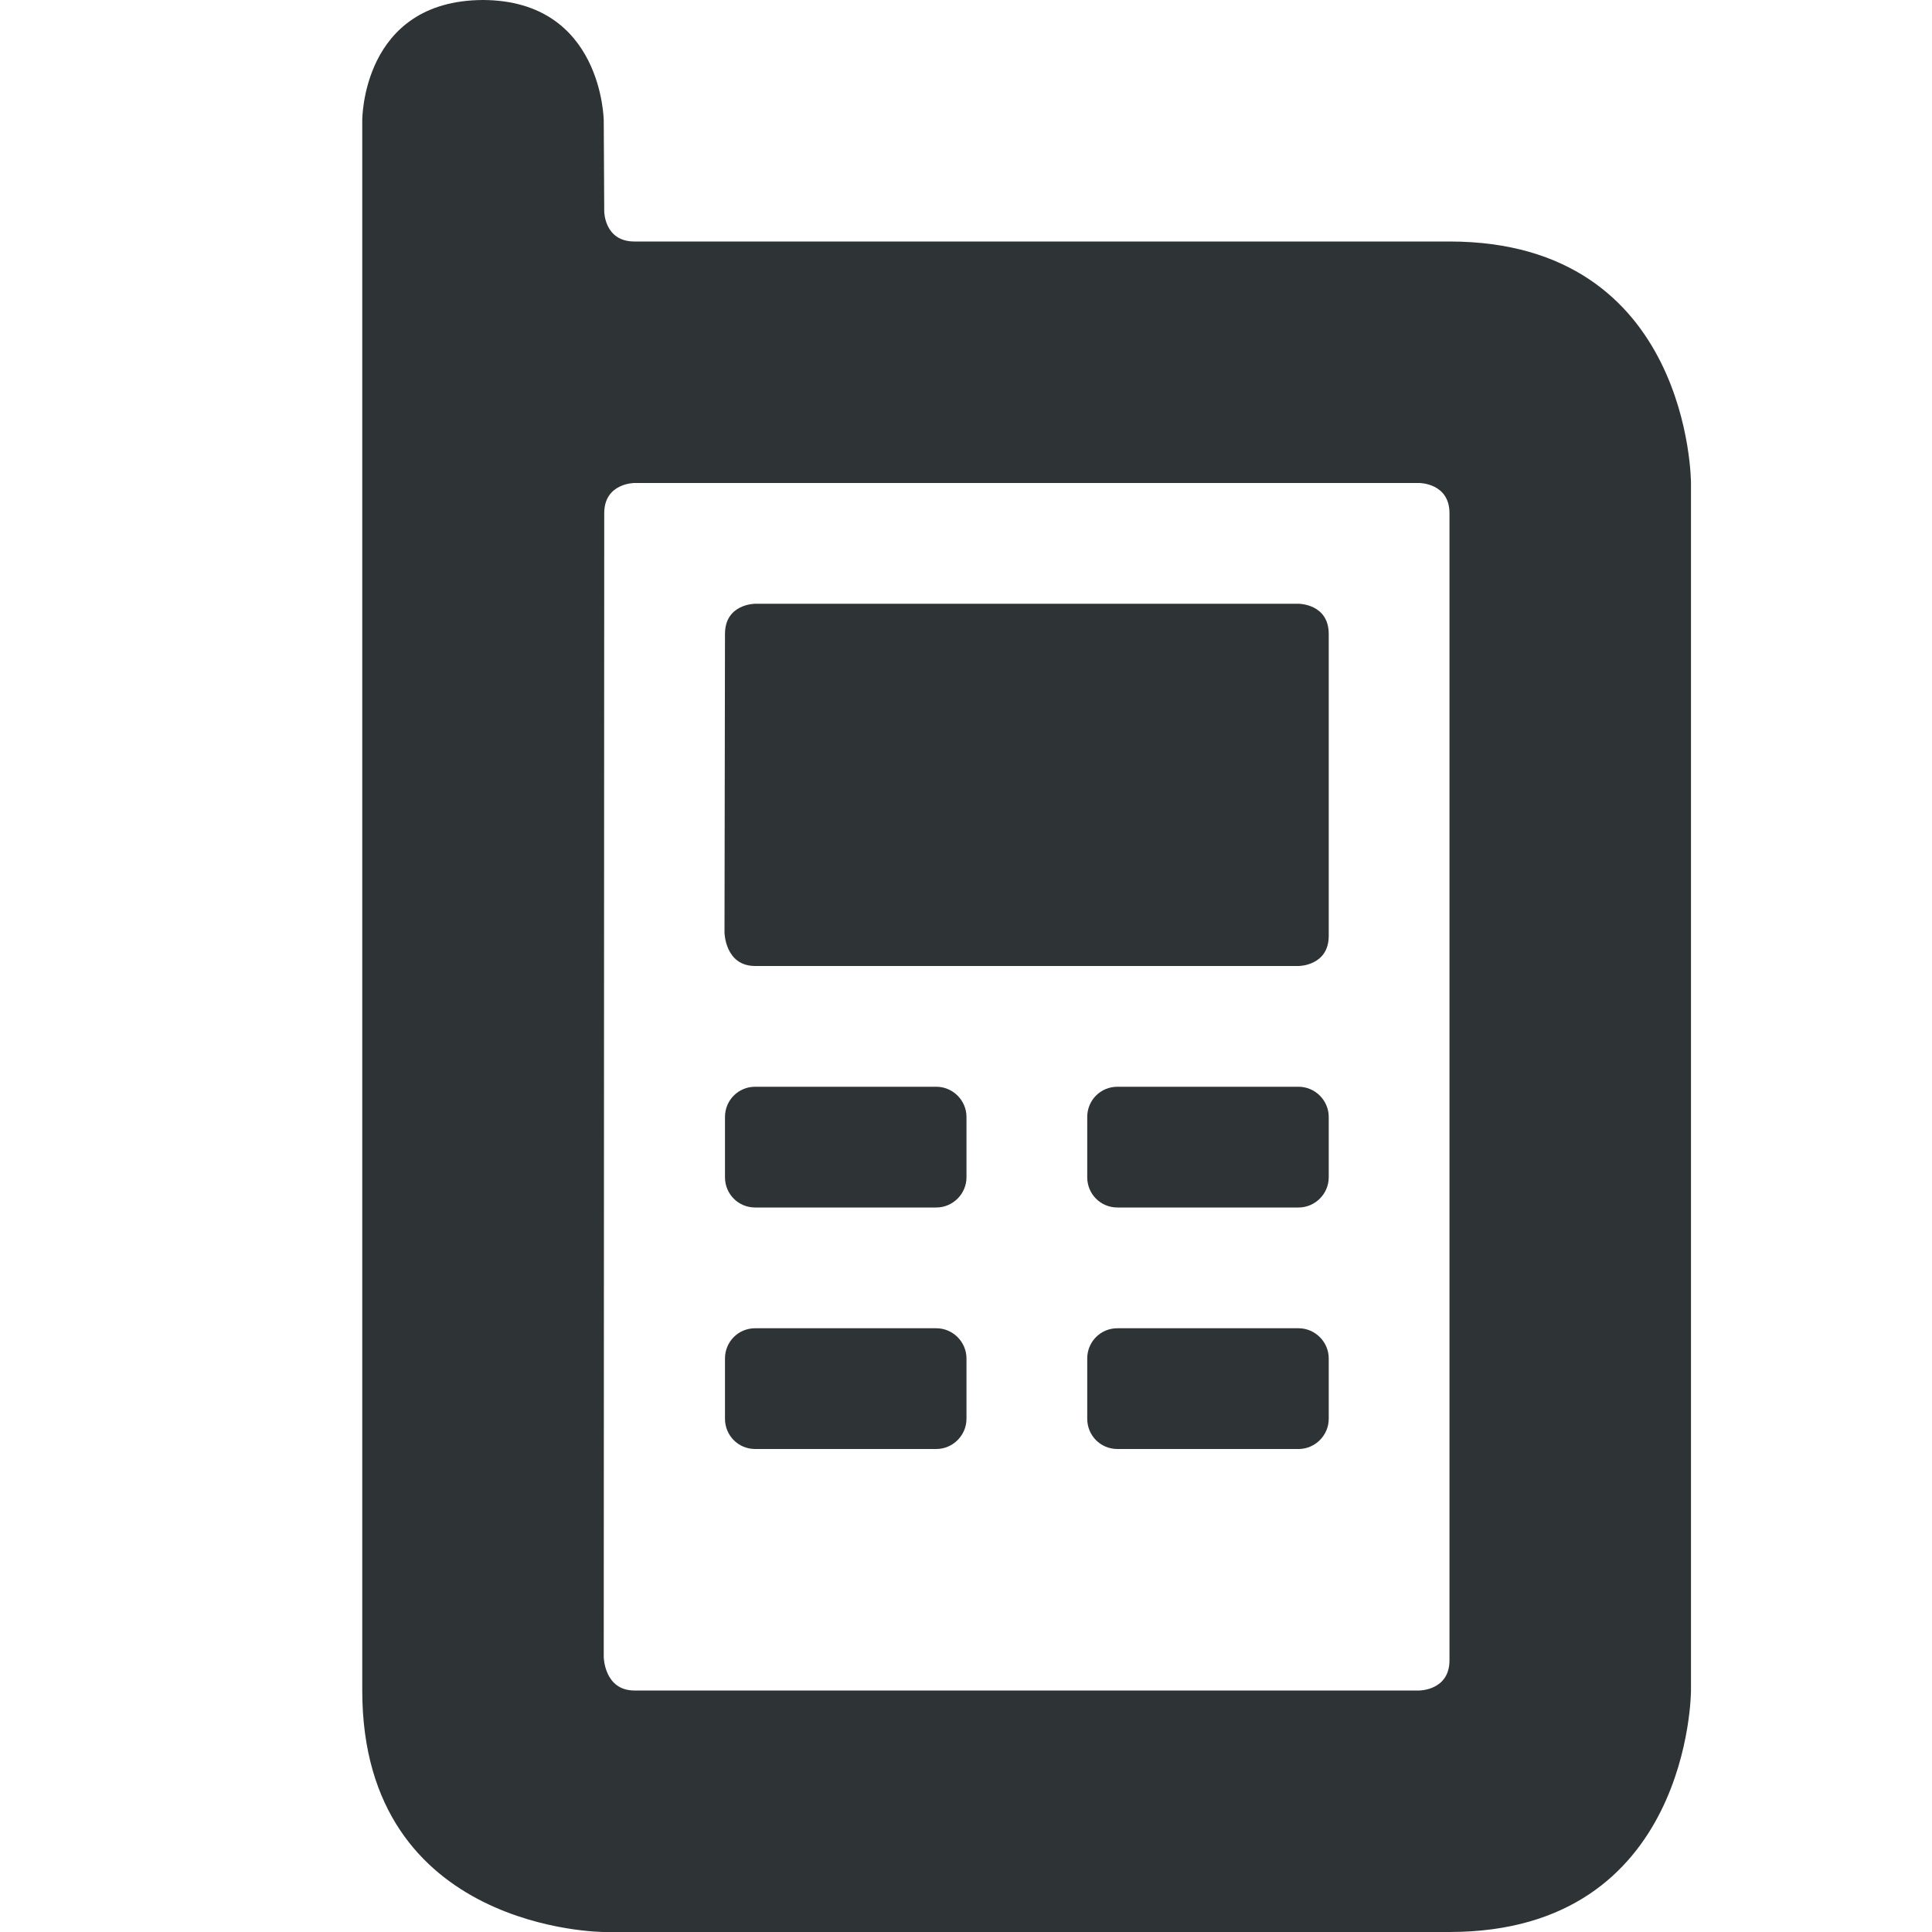
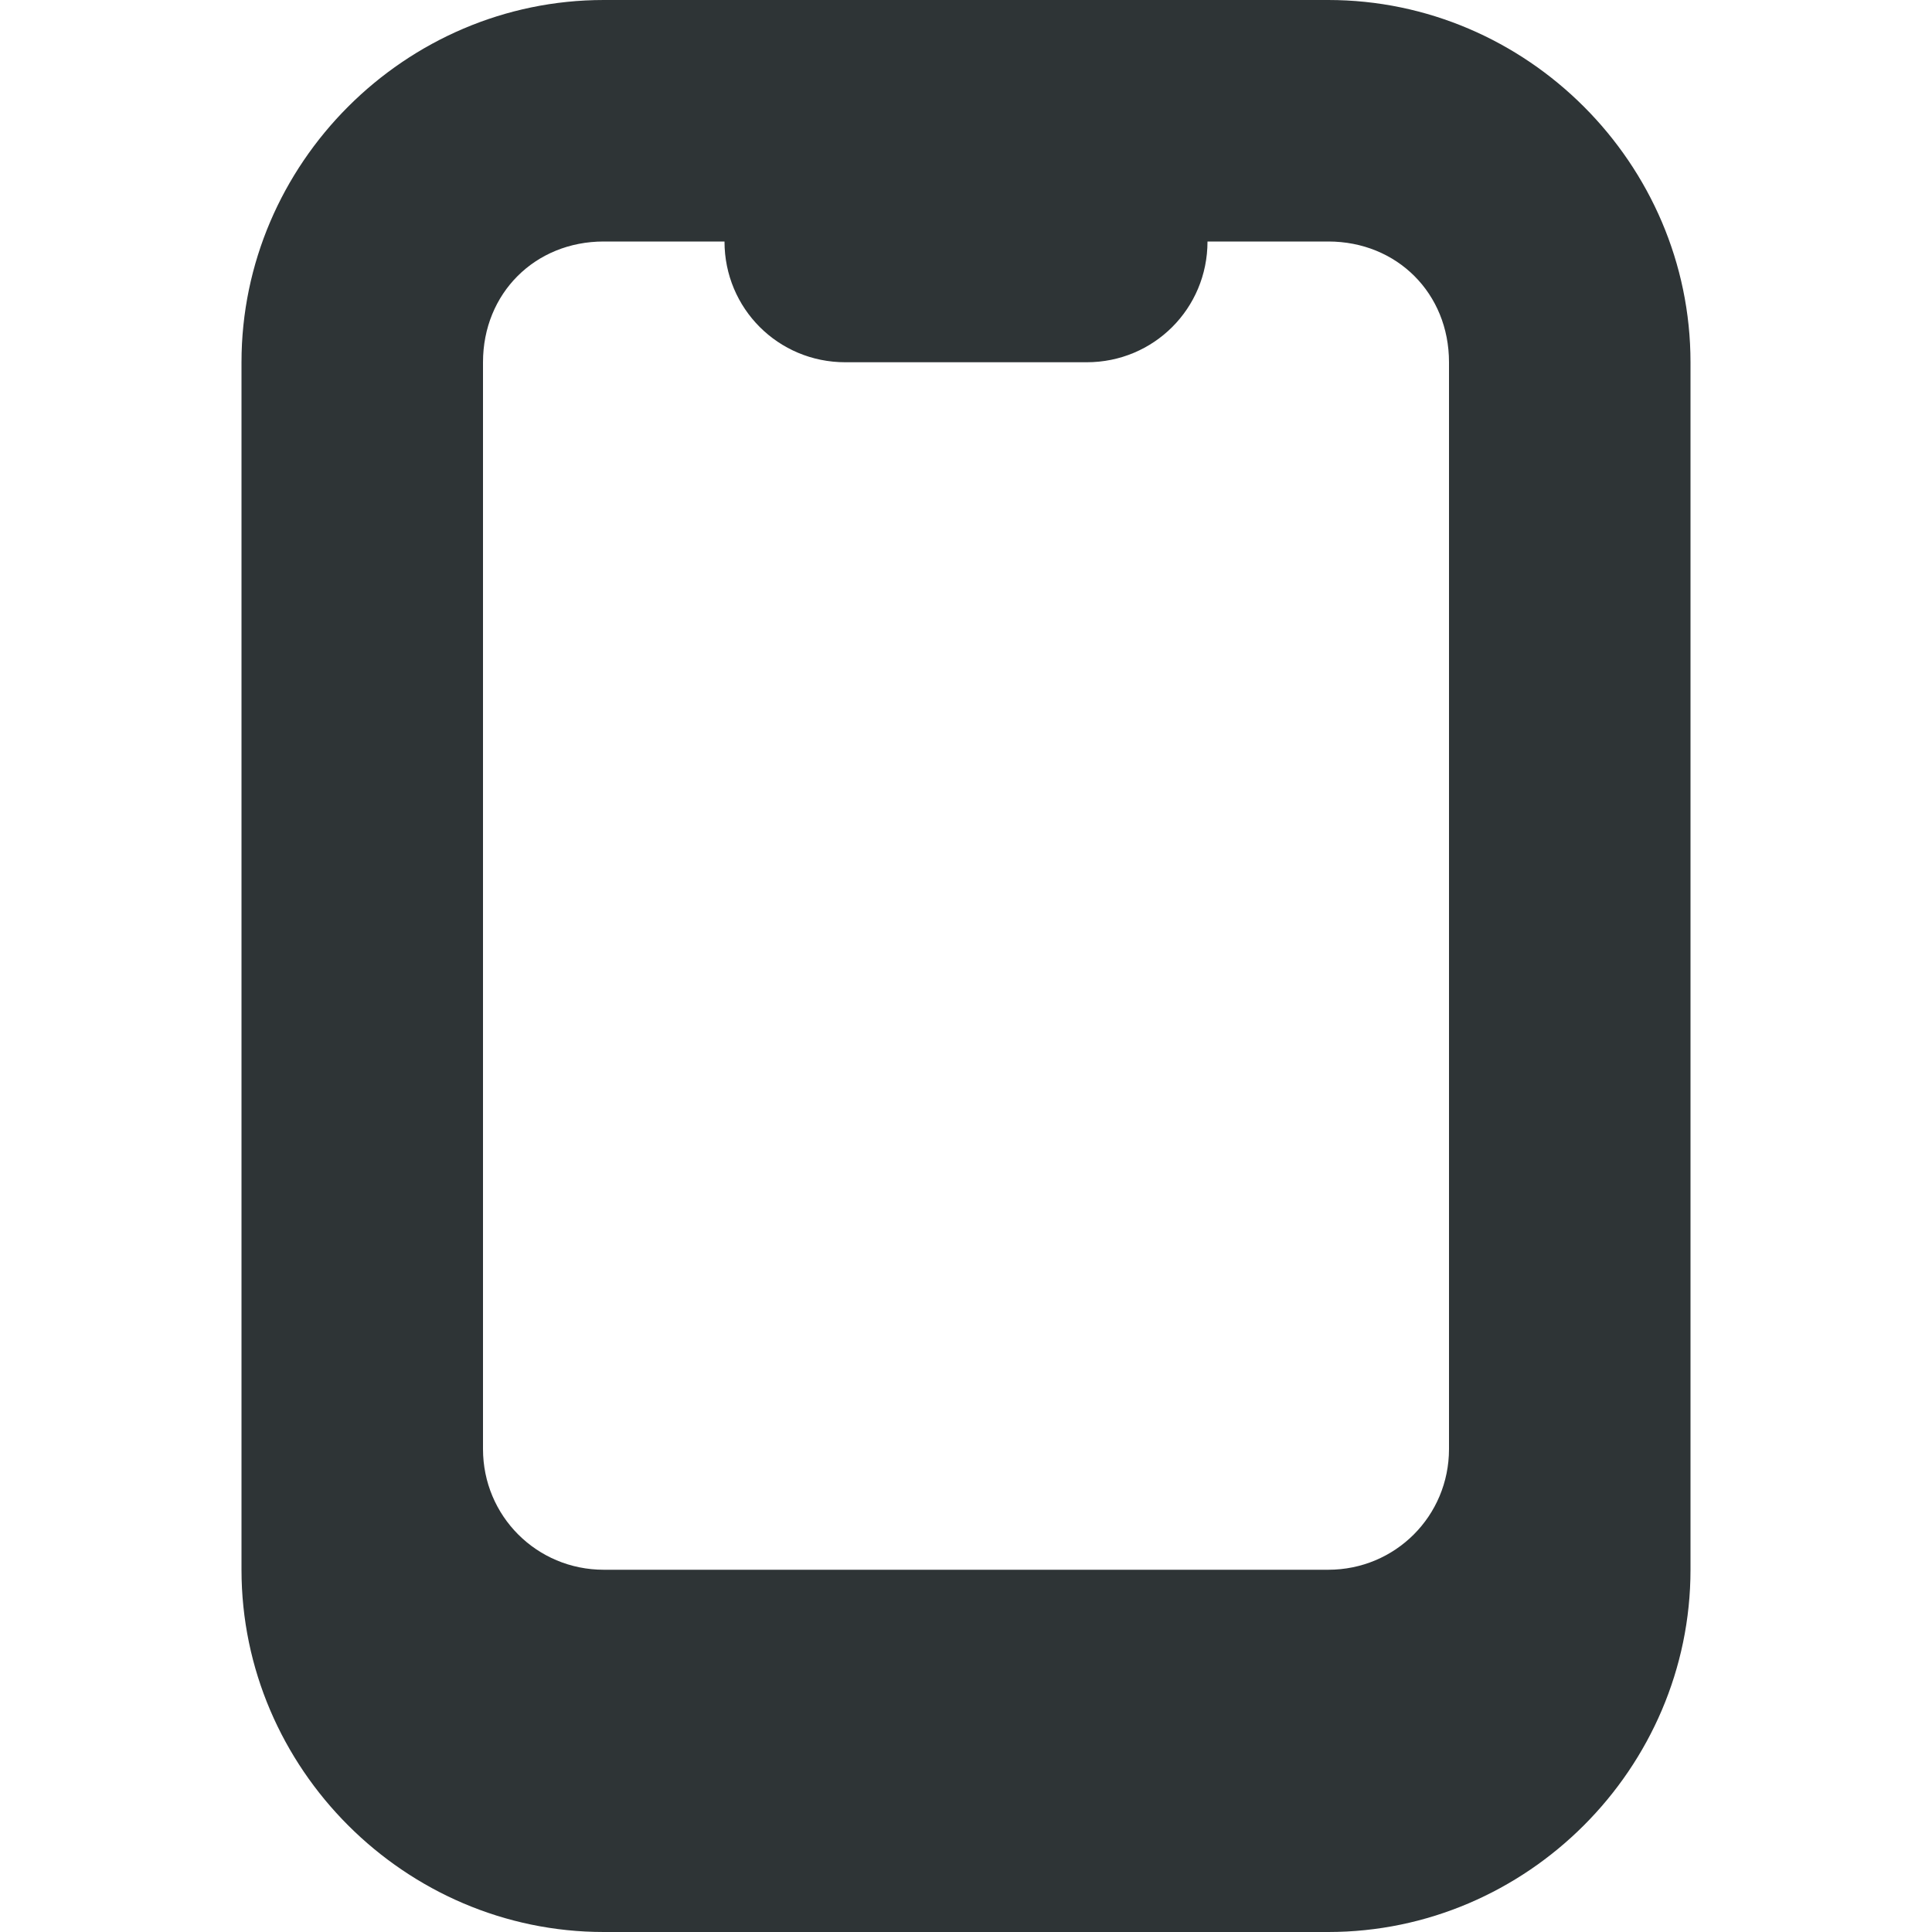
<svg xmlns="http://www.w3.org/2000/svg" height="16px" viewBox="0 0 16 16" width="16px">
-   <g fill="#2e3436">
-     <path d="m 4 0 c -1.008 0.004 -1 1 -1 1 v 13 c 0 2 2.004 2 2.004 2 h 7 c 2 0 2 -2 2 -2 v -10 s 0 -2 -2 -2 h -6.75 c -0.25 0 -0.25 -0.25 -0.25 -0.25 l -0.004 -0.75 s -0.008 -0.996 -1 -1 z m 1.004 4.25 c 0 -0.25 0.25 -0.25 0.25 -0.25 h 6.5 s 0.25 0 0.25 0.25 v 9.5 c 0 0.25 -0.25 0.25 -0.25 0.25 h -6.5 c -0.25 0 -0.254 -0.277 -0.254 -0.277 z m 0 0" />
-     <path d="m 6.004 5.25 c 0 -0.25 0.25 -0.25 0.25 -0.25 h 4.5 s 0.25 0 0.25 0.25 v 2.5 c 0 0.25 -0.25 0.25 -0.25 0.25 h -4.5 c -0.25 0 -0.254 -0.277 -0.254 -0.277 z m 0.25 3.75 h 1.5 c 0.137 0 0.25 0.113 0.25 0.25 v 0.5 c 0 0.137 -0.113 0.25 -0.25 0.25 h -1.5 c -0.141 0 -0.25 -0.113 -0.25 -0.25 v -0.5 c 0 -0.137 0.109 -0.25 0.25 -0.25 z m 3 0 h 1.5 c 0.137 0 0.25 0.113 0.25 0.25 v 0.5 c 0 0.137 -0.113 0.25 -0.25 0.25 h -1.5 c -0.141 0 -0.25 -0.113 -0.25 -0.25 v -0.5 c 0 -0.137 0.109 -0.25 0.25 -0.25 z m -3 2 h 1.5 c 0.137 0 0.25 0.113 0.25 0.25 v 0.5 c 0 0.137 -0.113 0.25 -0.25 0.25 h -1.5 c -0.141 0 -0.25 -0.113 -0.25 -0.25 v -0.5 c 0 -0.137 0.109 -0.25 0.25 -0.25 z m 3 0 h 1.5 c 0.137 0 0.25 0.113 0.25 0.25 v 0.5 c 0 0.137 -0.113 0.25 -0.25 0.25 h -1.5 c -0.141 0 -0.25 -0.113 -0.25 -0.25 v -0.5 c 0 -0.137 0.109 -0.25 0.25 -0.25 z m 0 0" />
-   </g>
+   <path d="m 5 0 c -1.645 0 -3 1.355 -3 3 v 10 c 0 1.645 1.355 3 3 3 h 6 c 1.645 0 3 -1.355 3 -3 v -10 c 0 -1.645 -1.355 -3 -3 -3 z m 0 2 h 1 c 0 0.555 0.445 1 1 1 h 2 c 0.555 0 1 -0.445 1 -1 h 1 c 0.57 0 1 0.43 1 1 v 9 c 0 0.555 -0.445 1 -1 1 h -6 c -0.555 0 -1 -0.445 -1 -1 v -9 c 0 -0.57 0.43 -1 1 -1 z m 0 0" fill="#2e3436" />
</svg>
